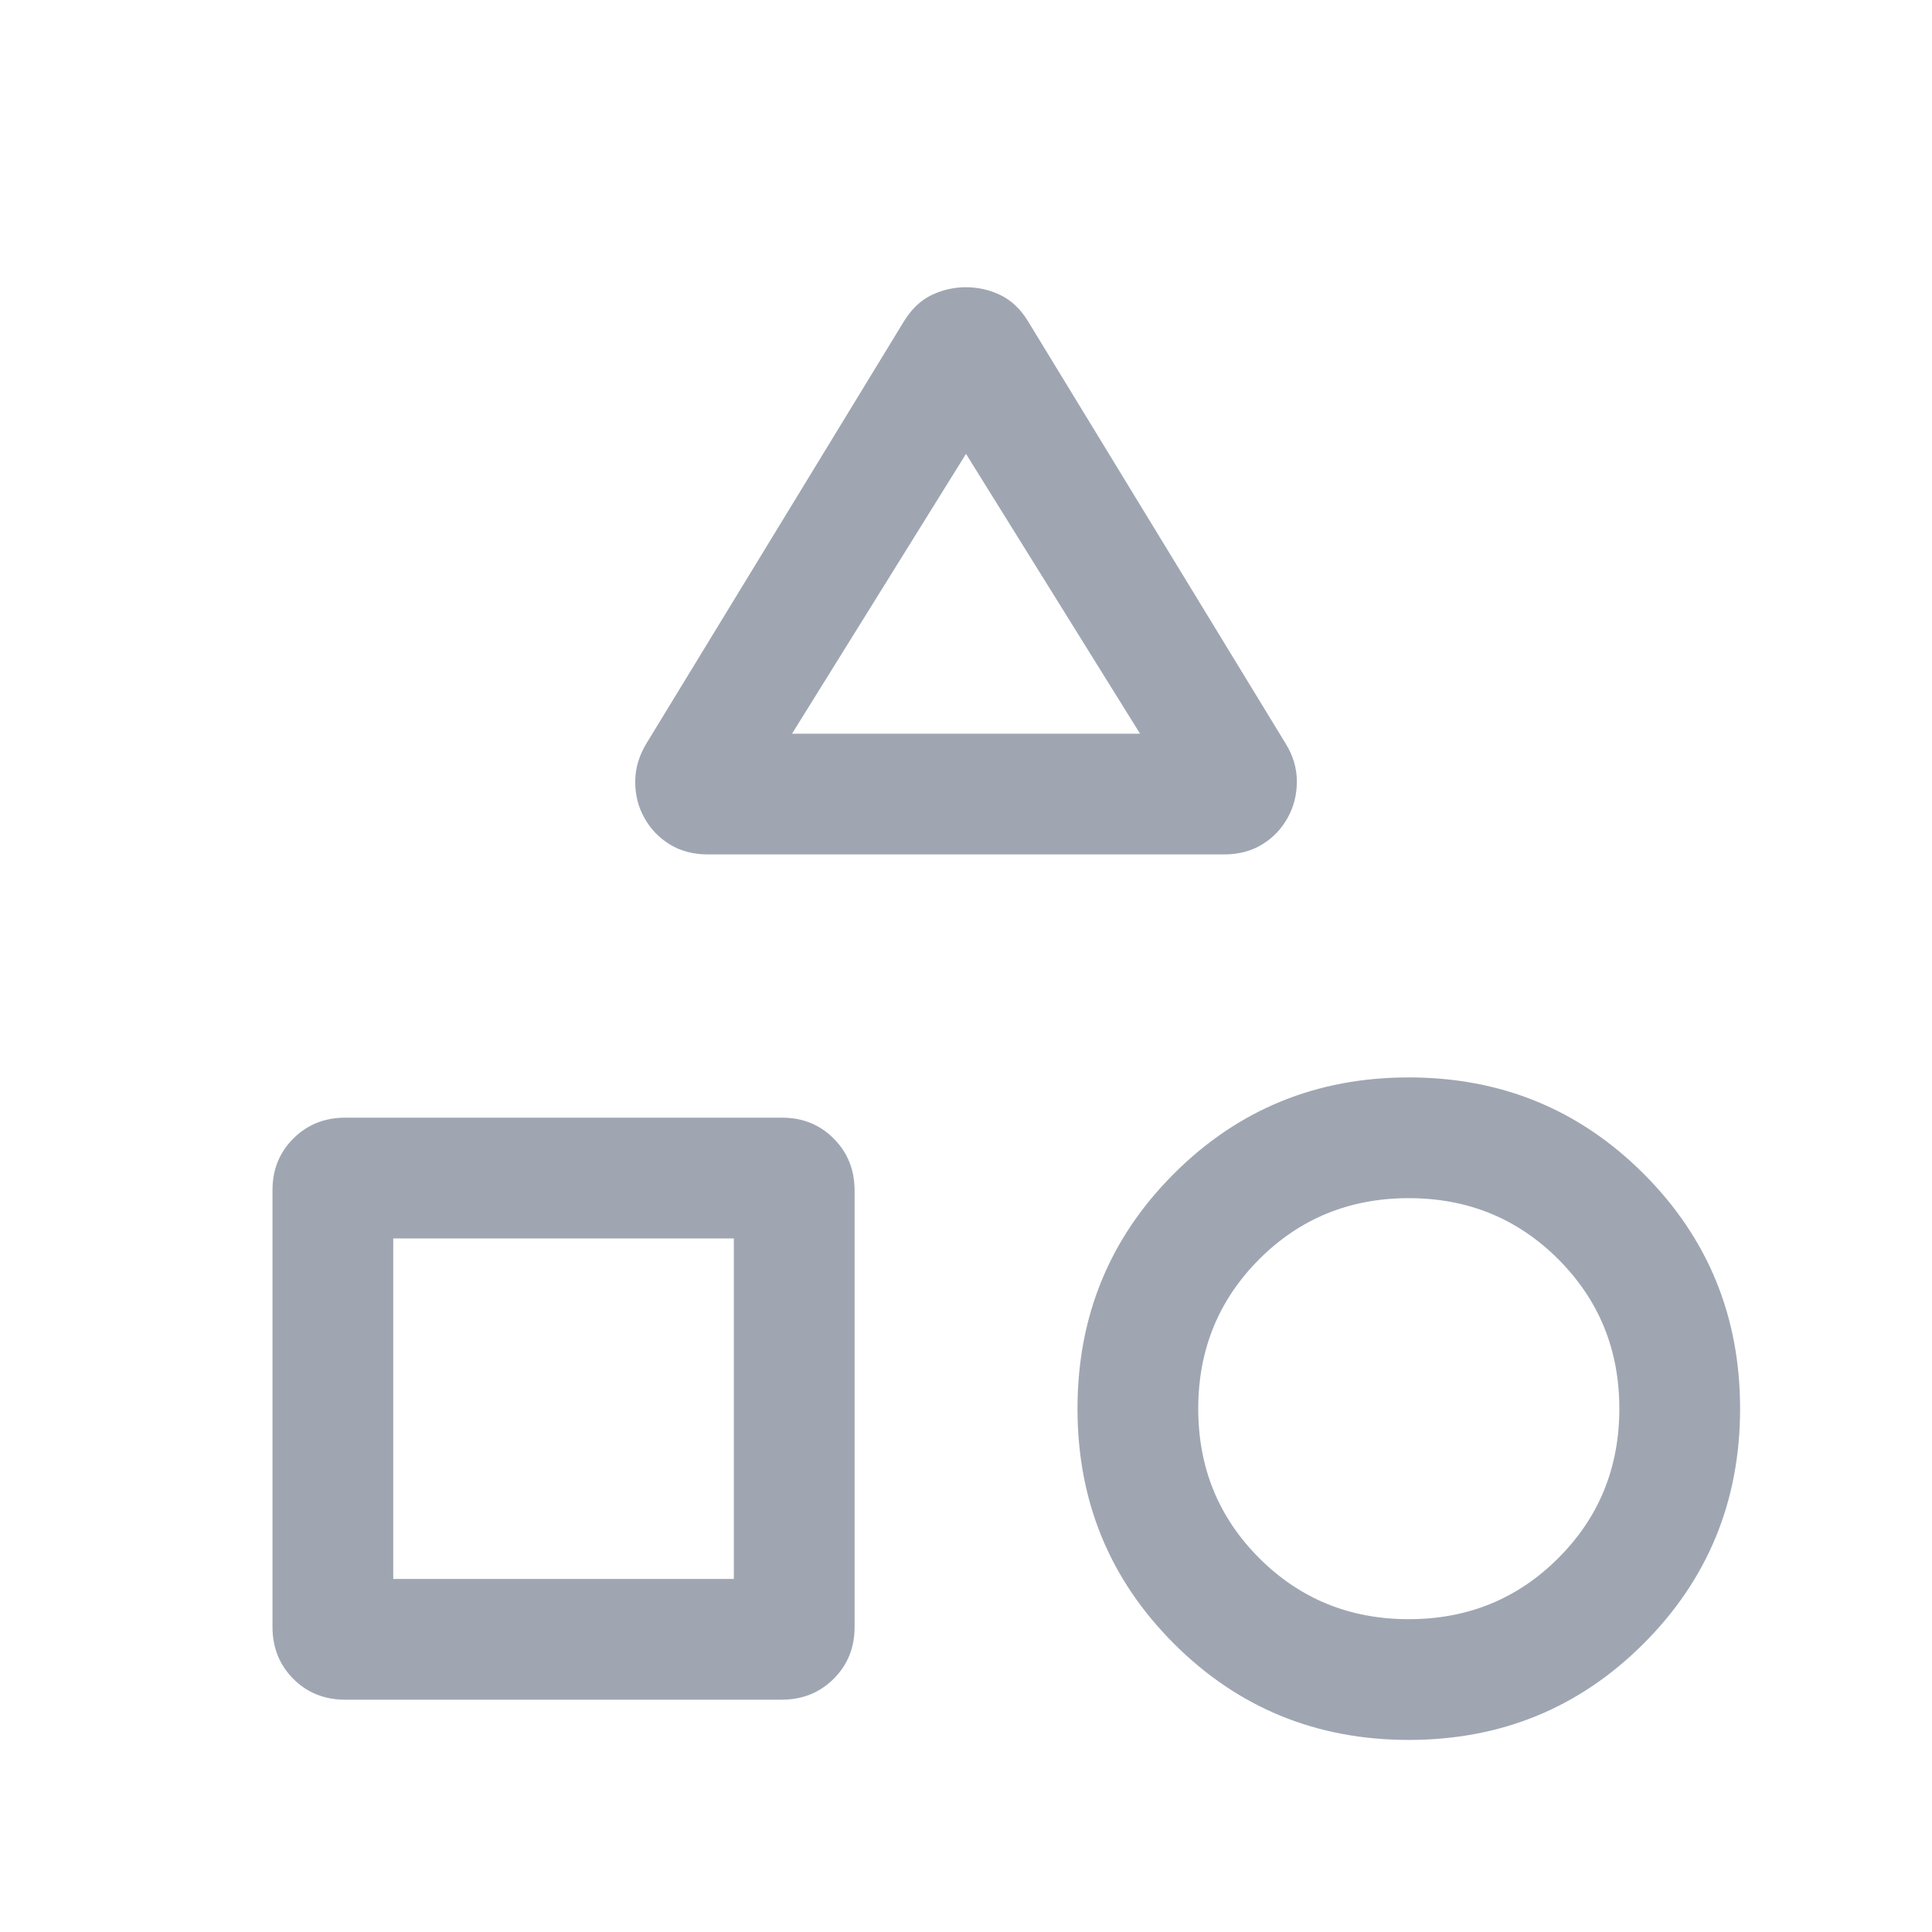
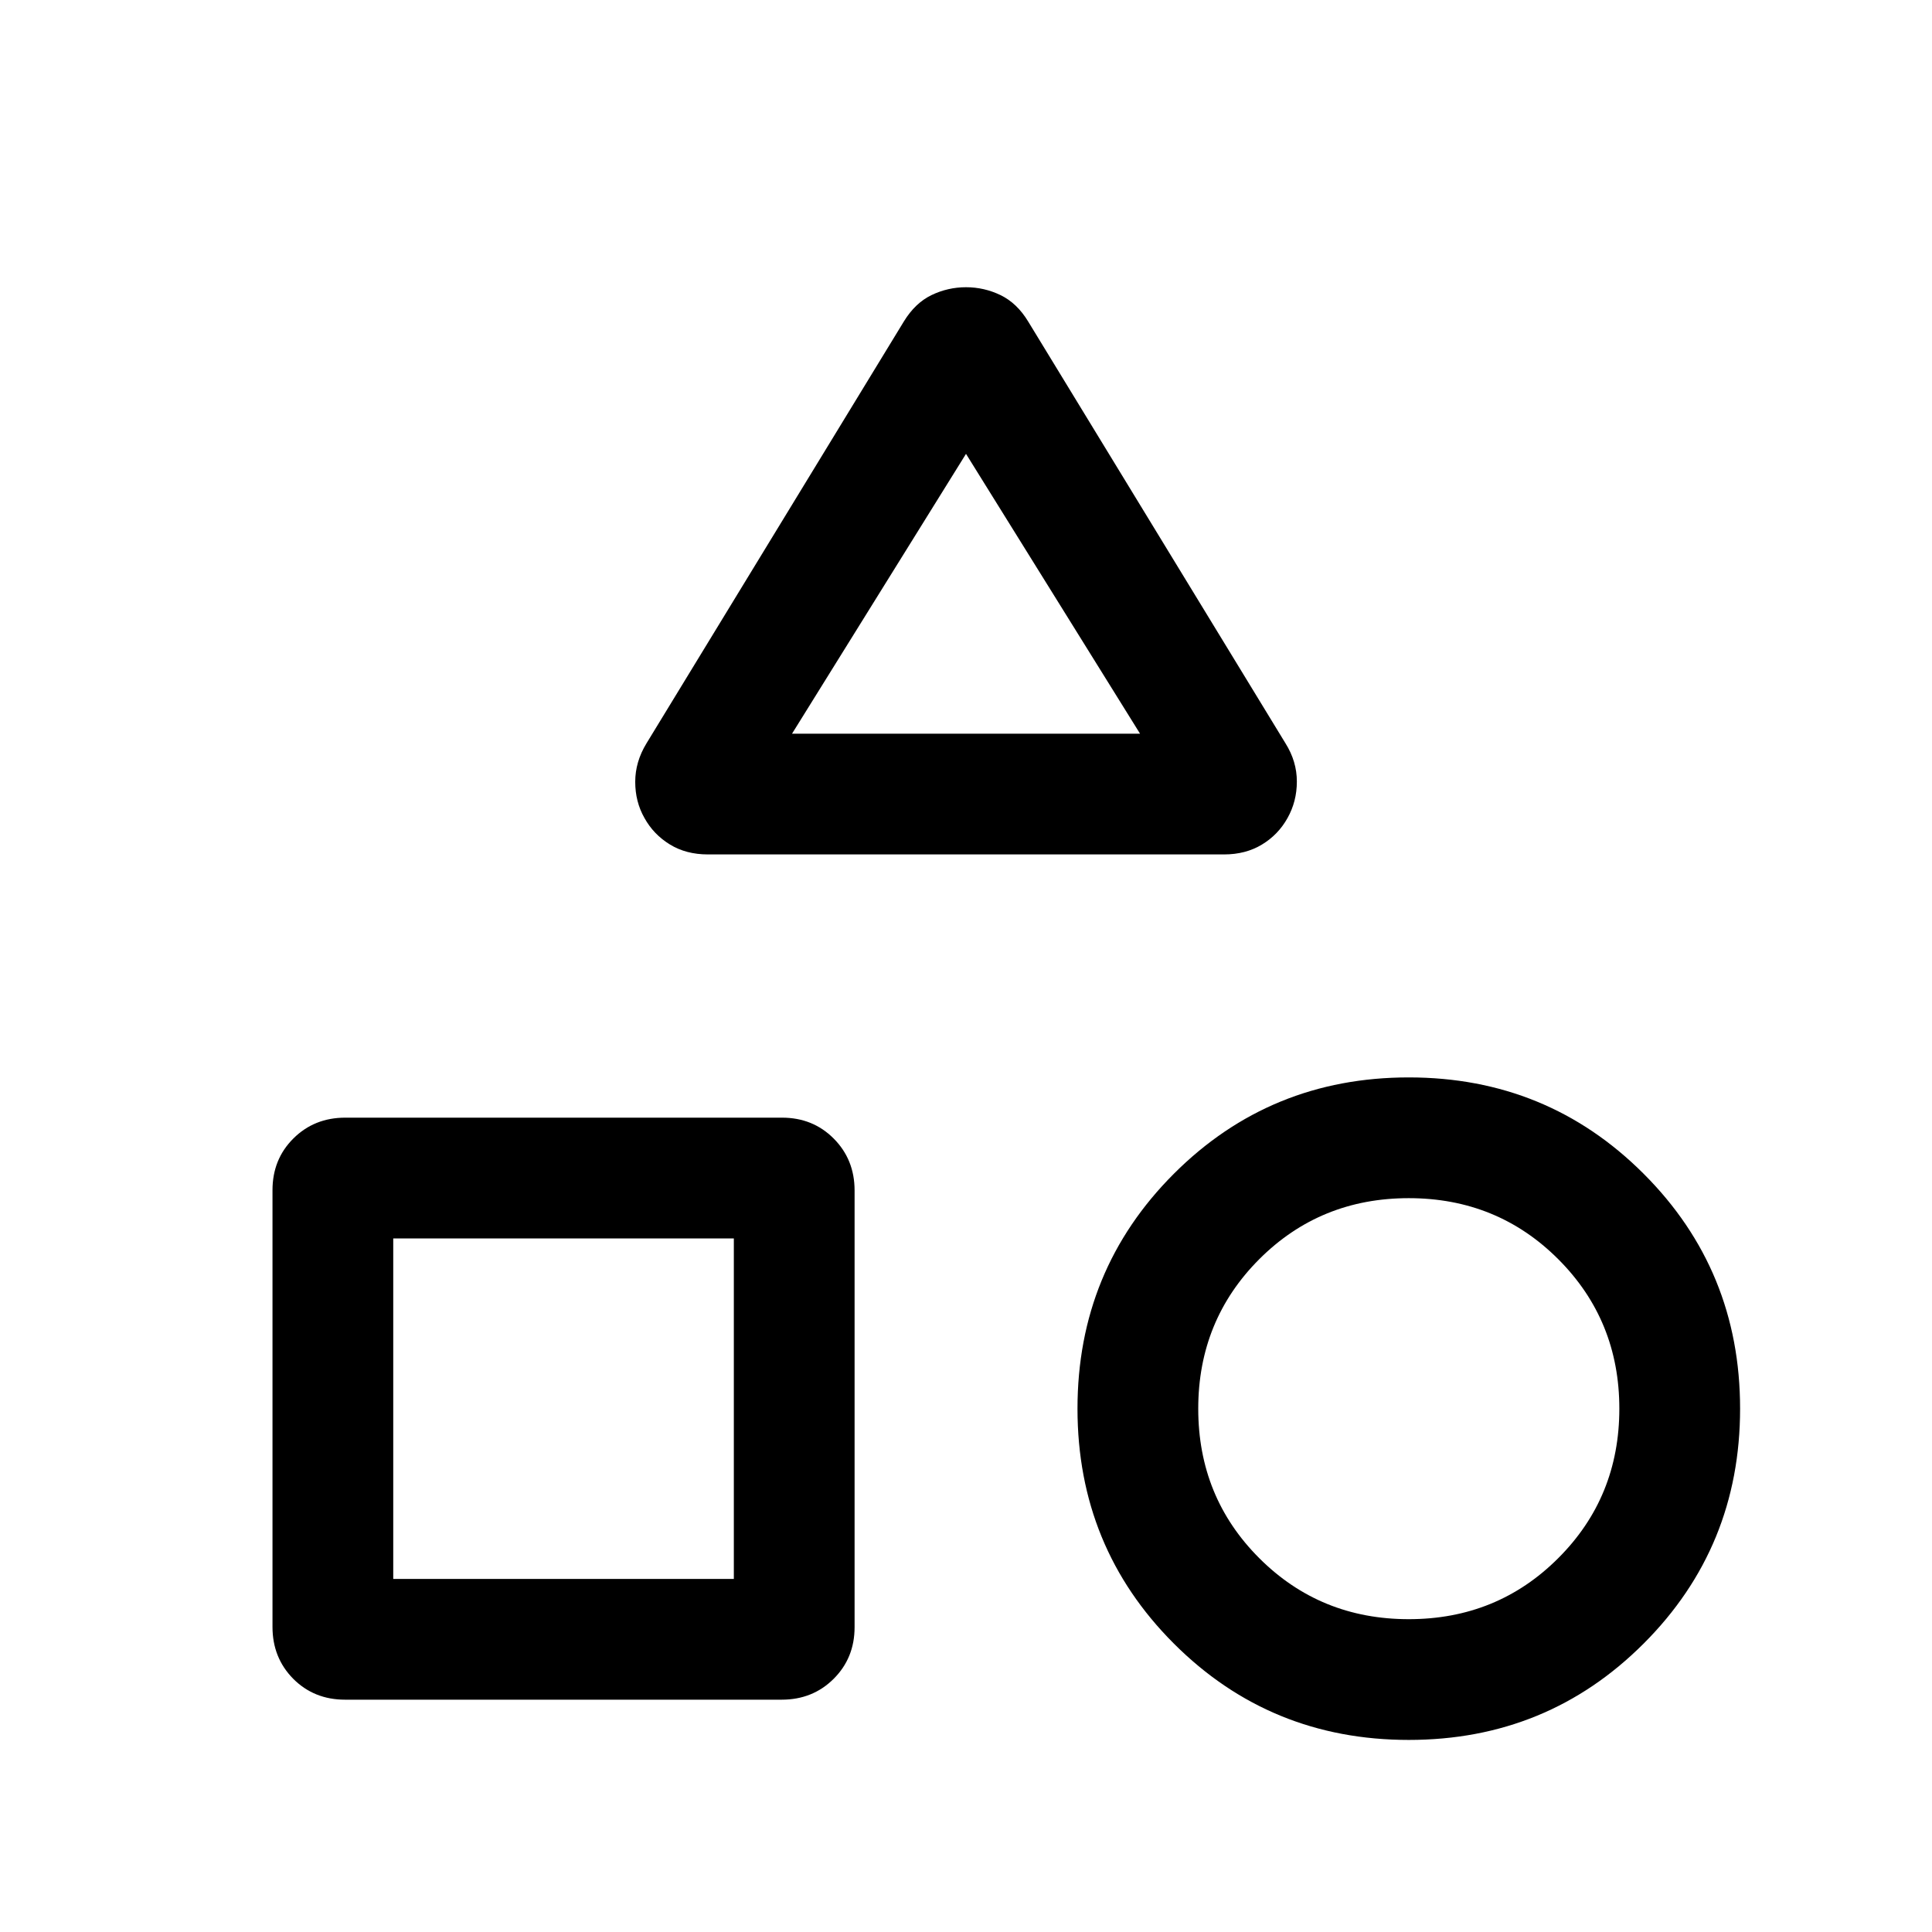
<svg xmlns="http://www.w3.org/2000/svg" viewBox="0 0 24 24" fill="none">
-   <path d="M8.031 9.234L11.227 3.995C11.321 3.841 11.435 3.732 11.571 3.666C11.706 3.601 11.85 3.568 12 3.568C12.151 3.568 12.294 3.601 12.429 3.666C12.565 3.732 12.68 3.841 12.773 3.995L15.969 9.234C16.063 9.384 16.11 9.542 16.11 9.708C16.11 9.874 16.071 10.025 15.994 10.162C15.917 10.3 15.812 10.409 15.677 10.491C15.542 10.573 15.385 10.614 15.206 10.614H8.794C8.614 10.614 8.456 10.573 8.321 10.49C8.186 10.407 8.081 10.298 8.006 10.162C7.929 10.027 7.891 9.877 7.891 9.712C7.891 9.547 7.937 9.388 8.031 9.234ZM17.5 21.614C16.353 21.614 15.38 21.215 14.582 20.417C13.784 19.619 13.385 18.646 13.385 17.499C13.385 16.352 13.784 15.379 14.582 14.581C15.38 13.783 16.353 13.384 17.5 13.384C18.648 13.384 19.62 13.783 20.418 14.581C21.216 15.379 21.616 16.352 21.616 17.499C21.616 18.646 21.216 19.619 20.418 20.417C19.62 21.215 18.648 21.614 17.5 21.614ZM3.385 20.21V14.785C3.385 14.529 3.471 14.315 3.645 14.142C3.818 13.97 4.033 13.884 4.289 13.884H9.714C9.97 13.884 10.184 13.97 10.357 14.144C10.529 14.317 10.616 14.532 10.616 14.788V20.213C10.616 20.469 10.529 20.683 10.355 20.856C10.182 21.028 9.967 21.114 9.711 21.114H4.286C4.03 21.114 3.816 21.028 3.643 20.855C3.471 20.681 3.385 20.466 3.385 20.21ZM17.5 20.114C18.232 20.114 18.851 19.862 19.357 19.356C19.863 18.851 20.116 18.232 20.116 17.499C20.116 16.767 19.863 16.148 19.357 15.642C18.852 15.137 18.233 14.884 17.5 14.884C16.768 14.884 16.149 15.136 15.643 15.642C15.138 16.148 14.885 16.767 14.885 17.499C14.885 18.231 15.137 18.85 15.643 19.356C16.149 19.862 16.768 20.114 17.5 20.114ZM4.885 19.614H9.116V15.384H4.885V19.614ZM9.839 9.114H14.162L12 5.638L9.839 9.114Z" fill="#9FA6B2" />
+   <path d="M8.031 9.234L11.227 3.995C11.321 3.841 11.435 3.732 11.571 3.666C11.706 3.601 11.85 3.568 12 3.568C12.151 3.568 12.294 3.601 12.429 3.666C12.565 3.732 12.68 3.841 12.773 3.995L15.969 9.234C16.063 9.384 16.11 9.542 16.11 9.708C16.11 9.874 16.071 10.025 15.994 10.162C15.917 10.3 15.812 10.409 15.677 10.491C15.542 10.573 15.385 10.614 15.206 10.614H8.794C8.614 10.614 8.456 10.573 8.321 10.49C8.186 10.407 8.081 10.298 8.006 10.162C7.929 10.027 7.891 9.877 7.891 9.712C7.891 9.547 7.937 9.388 8.031 9.234ZM17.5 21.614C16.353 21.614 15.38 21.215 14.582 20.417C13.784 19.619 13.385 18.646 13.385 17.499C13.385 16.352 13.784 15.379 14.582 14.581C15.38 13.783 16.353 13.384 17.5 13.384C18.648 13.384 19.62 13.783 20.418 14.581C21.216 15.379 21.616 16.352 21.616 17.499C21.616 18.646 21.216 19.619 20.418 20.417C19.62 21.215 18.648 21.614 17.5 21.614ZM3.385 20.21V14.785C3.385 14.529 3.471 14.315 3.645 14.142C3.818 13.97 4.033 13.884 4.289 13.884H9.714C9.97 13.884 10.184 13.97 10.357 14.144C10.529 14.317 10.616 14.532 10.616 14.788V20.213C10.616 20.469 10.529 20.683 10.355 20.856C10.182 21.028 9.967 21.114 9.711 21.114H4.286C4.03 21.114 3.816 21.028 3.643 20.855C3.471 20.681 3.385 20.466 3.385 20.21ZM17.5 20.114C18.232 20.114 18.851 19.862 19.357 19.356C19.863 18.851 20.116 18.232 20.116 17.499C20.116 16.767 19.863 16.148 19.357 15.642C18.852 15.137 18.233 14.884 17.5 14.884C16.768 14.884 16.149 15.136 15.643 15.642C15.138 16.148 14.885 16.767 14.885 17.499C14.885 18.231 15.137 18.85 15.643 19.356C16.149 19.862 16.768 20.114 17.5 20.114ZM4.885 19.614H9.116V15.384H4.885V19.614ZM9.839 9.114H14.162L12 5.638L9.839 9.114Z" fill="currentColor" />
</svg>
